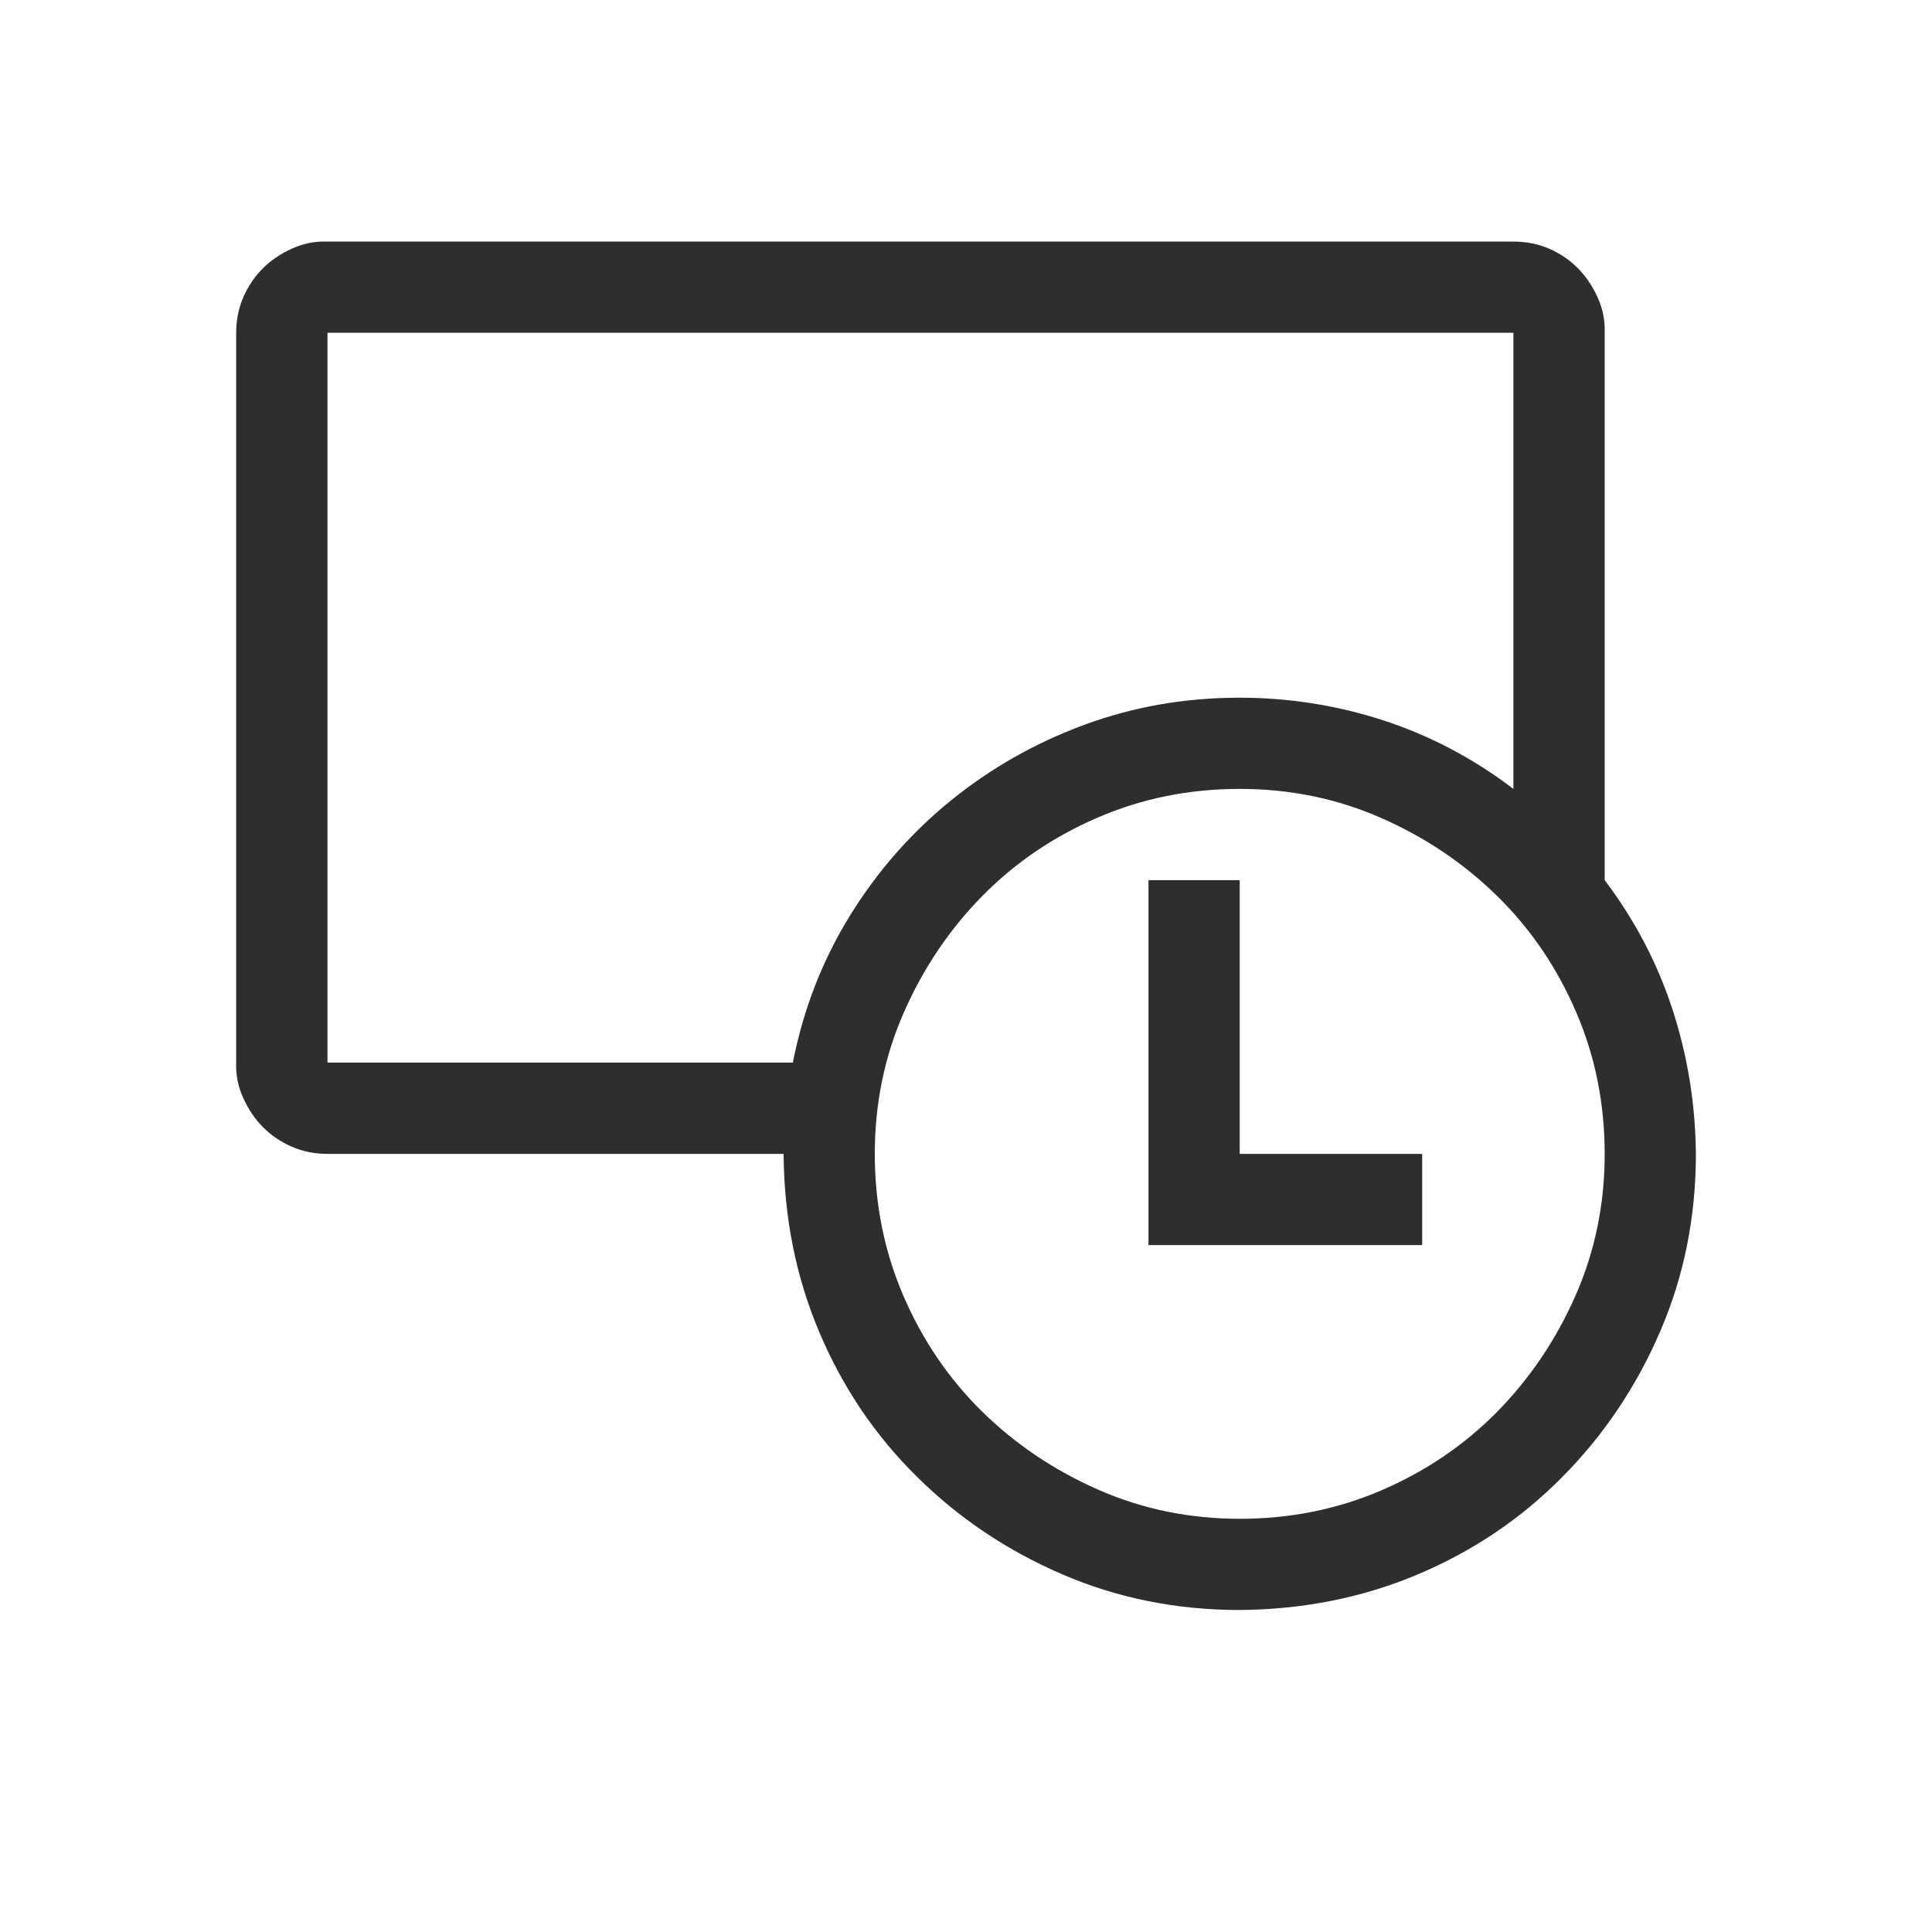
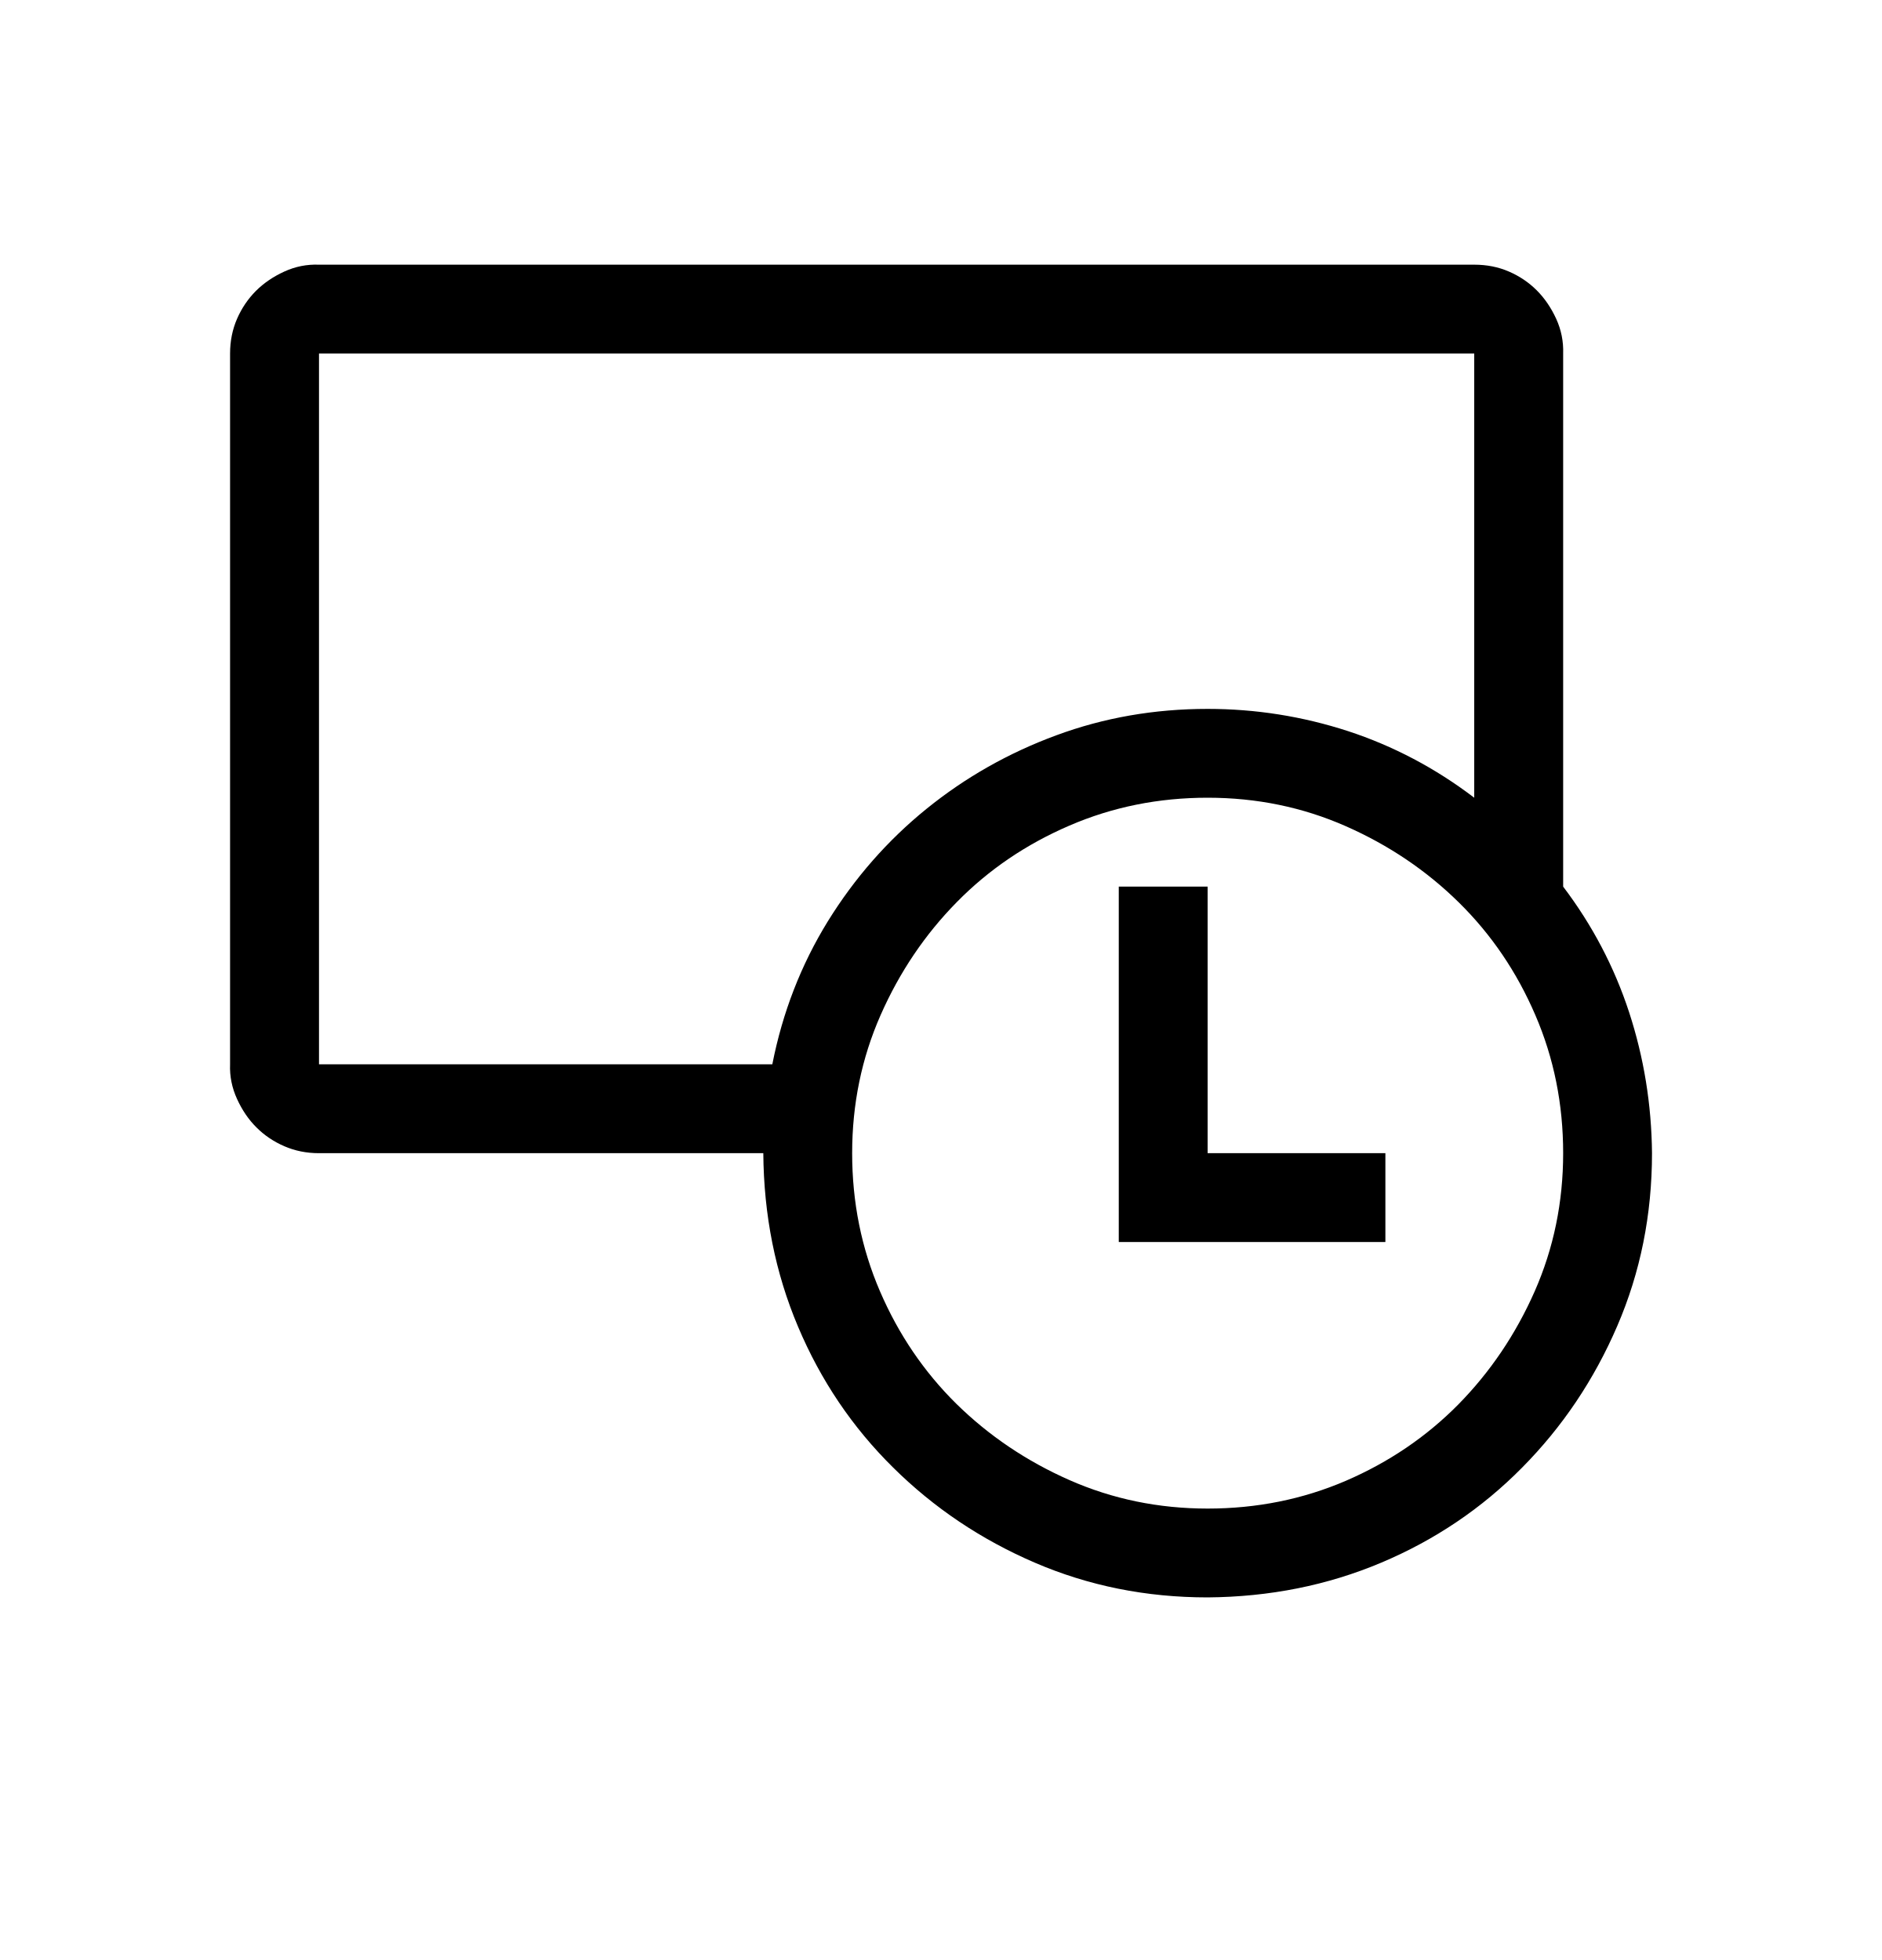
- <svg xmlns="http://www.w3.org/2000/svg" width="24" height="24" viewBox="0 0 24 24" fill="none">
-   <path d="M19.934 10.934C20.305 11.424 20.586 11.958 20.775 12.536C20.964 13.115 21.061 13.714 21.067 14.334C21.067 15.119 20.919 15.854 20.624 16.538C20.329 17.223 19.925 17.825 19.411 18.344C18.898 18.864 18.299 19.268 17.614 19.557C16.929 19.846 16.191 19.994 15.4 20C14.615 20 13.881 19.852 13.196 19.557C12.511 19.262 11.909 18.858 11.39 18.344C10.87 17.831 10.466 17.232 10.177 16.547C9.887 15.862 9.74 15.124 9.734 14.334H4.068C3.908 14.334 3.761 14.304 3.625 14.245C3.489 14.186 3.371 14.106 3.271 14.006C3.17 13.906 3.088 13.785 3.023 13.643C2.958 13.501 2.928 13.354 2.934 13.2V4.134C2.934 3.975 2.964 3.827 3.023 3.691C3.082 3.556 3.162 3.438 3.262 3.337C3.362 3.237 3.483 3.154 3.625 3.089C3.767 3.024 3.914 2.995 4.068 3.001H18.8C18.96 3.001 19.107 3.03 19.243 3.089C19.379 3.148 19.497 3.228 19.597 3.328C19.698 3.429 19.78 3.55 19.845 3.691C19.91 3.833 19.939 3.981 19.934 4.134V10.934ZM9.849 13.2C9.979 12.539 10.215 11.931 10.557 11.376C10.9 10.822 11.319 10.344 11.815 9.942C12.31 9.541 12.862 9.228 13.47 9.004C14.078 8.779 14.722 8.667 15.4 8.667C16.014 8.667 16.61 8.762 17.189 8.95C17.767 9.139 18.305 9.423 18.8 9.8V4.134H4.068V13.2H9.849ZM15.4 18.867C16.026 18.867 16.613 18.749 17.162 18.513C17.711 18.276 18.189 17.952 18.597 17.539C19.004 17.125 19.329 16.644 19.571 16.096C19.813 15.546 19.934 14.959 19.934 14.334C19.934 13.708 19.816 13.121 19.579 12.572C19.343 12.023 19.019 11.545 18.605 11.137C18.192 10.73 17.711 10.405 17.162 10.163C16.613 9.921 16.026 9.8 15.4 9.8C14.775 9.8 14.188 9.918 13.639 10.155C13.09 10.391 12.611 10.715 12.204 11.129C11.797 11.542 11.472 12.023 11.23 12.572C10.988 13.121 10.867 13.708 10.867 14.334C10.867 14.959 10.985 15.546 11.222 16.096C11.458 16.644 11.782 17.122 12.195 17.53C12.609 17.937 13.09 18.262 13.639 18.504C14.188 18.746 14.775 18.867 15.4 18.867ZM15.4 14.334H17.667V15.467H14.267V10.934H15.4V14.334Z" fill="#2E2E2E" />
+ <svg xmlns="http://www.w3.org/2000/svg" width="24" height="25" viewBox="0 0 24 25" fill="none">
+   <path d="M19.934 11.309C20.305 11.799 20.586 12.333 20.775 12.911C20.964 13.49 21.061 14.089 21.067 14.709C21.067 15.494 20.919 16.229 20.624 16.913C20.329 17.598 19.925 18.2 19.411 18.719C18.898 19.239 18.299 19.643 17.614 19.932C16.929 20.221 16.191 20.369 15.4 20.375C14.615 20.375 13.881 20.227 13.196 19.932C12.511 19.637 11.909 19.233 11.39 18.719C10.87 18.206 10.466 17.607 10.177 16.922C9.887 16.237 9.74 15.499 9.734 14.709H4.068C3.908 14.709 3.761 14.679 3.625 14.62C3.489 14.561 3.371 14.481 3.271 14.381C3.17 14.281 3.088 14.16 3.023 14.018C2.958 13.876 2.928 13.729 2.934 13.575V4.509C2.934 4.35 2.964 4.202 3.023 4.066C3.082 3.931 3.162 3.813 3.262 3.712C3.362 3.612 3.483 3.529 3.625 3.464C3.767 3.399 3.914 3.37 4.068 3.376H18.8C18.96 3.376 19.107 3.405 19.243 3.464C19.379 3.523 19.497 3.603 19.597 3.703C19.698 3.804 19.78 3.925 19.845 4.066C19.91 4.208 19.939 4.356 19.934 4.509V11.309ZM9.849 13.575C9.979 12.914 10.215 12.306 10.557 11.751C10.9 11.197 11.319 10.719 11.815 10.317C12.31 9.916 12.862 9.603 13.47 9.379C14.078 9.154 14.722 9.042 15.4 9.042C16.014 9.042 16.61 9.137 17.189 9.325C17.767 9.514 18.305 9.798 18.8 10.175V4.509H4.068V13.575H9.849ZM15.4 19.242C16.026 19.242 16.613 19.124 17.162 18.888C17.711 18.651 18.189 18.327 18.597 17.914C19.004 17.5 19.329 17.019 19.571 16.471C19.813 15.921 19.934 15.334 19.934 14.709C19.934 14.083 19.816 13.496 19.579 12.947C19.343 12.398 19.019 11.92 18.605 11.512C18.192 11.105 17.711 10.78 17.162 10.538C16.613 10.296 16.026 10.175 15.4 10.175C14.775 10.175 14.188 10.293 13.639 10.53C13.09 10.766 12.611 11.09 12.204 11.504C11.797 11.917 11.472 12.398 11.23 12.947C10.988 13.496 10.867 14.083 10.867 14.709C10.867 15.334 10.985 15.921 11.222 16.471C11.458 17.019 11.782 17.497 12.195 17.905C12.609 18.312 13.09 18.637 13.639 18.879C14.188 19.121 14.775 19.242 15.4 19.242ZM15.4 14.709H17.667V15.842H14.267V11.309H15.4V14.709Z" fill="black" />
</svg>
